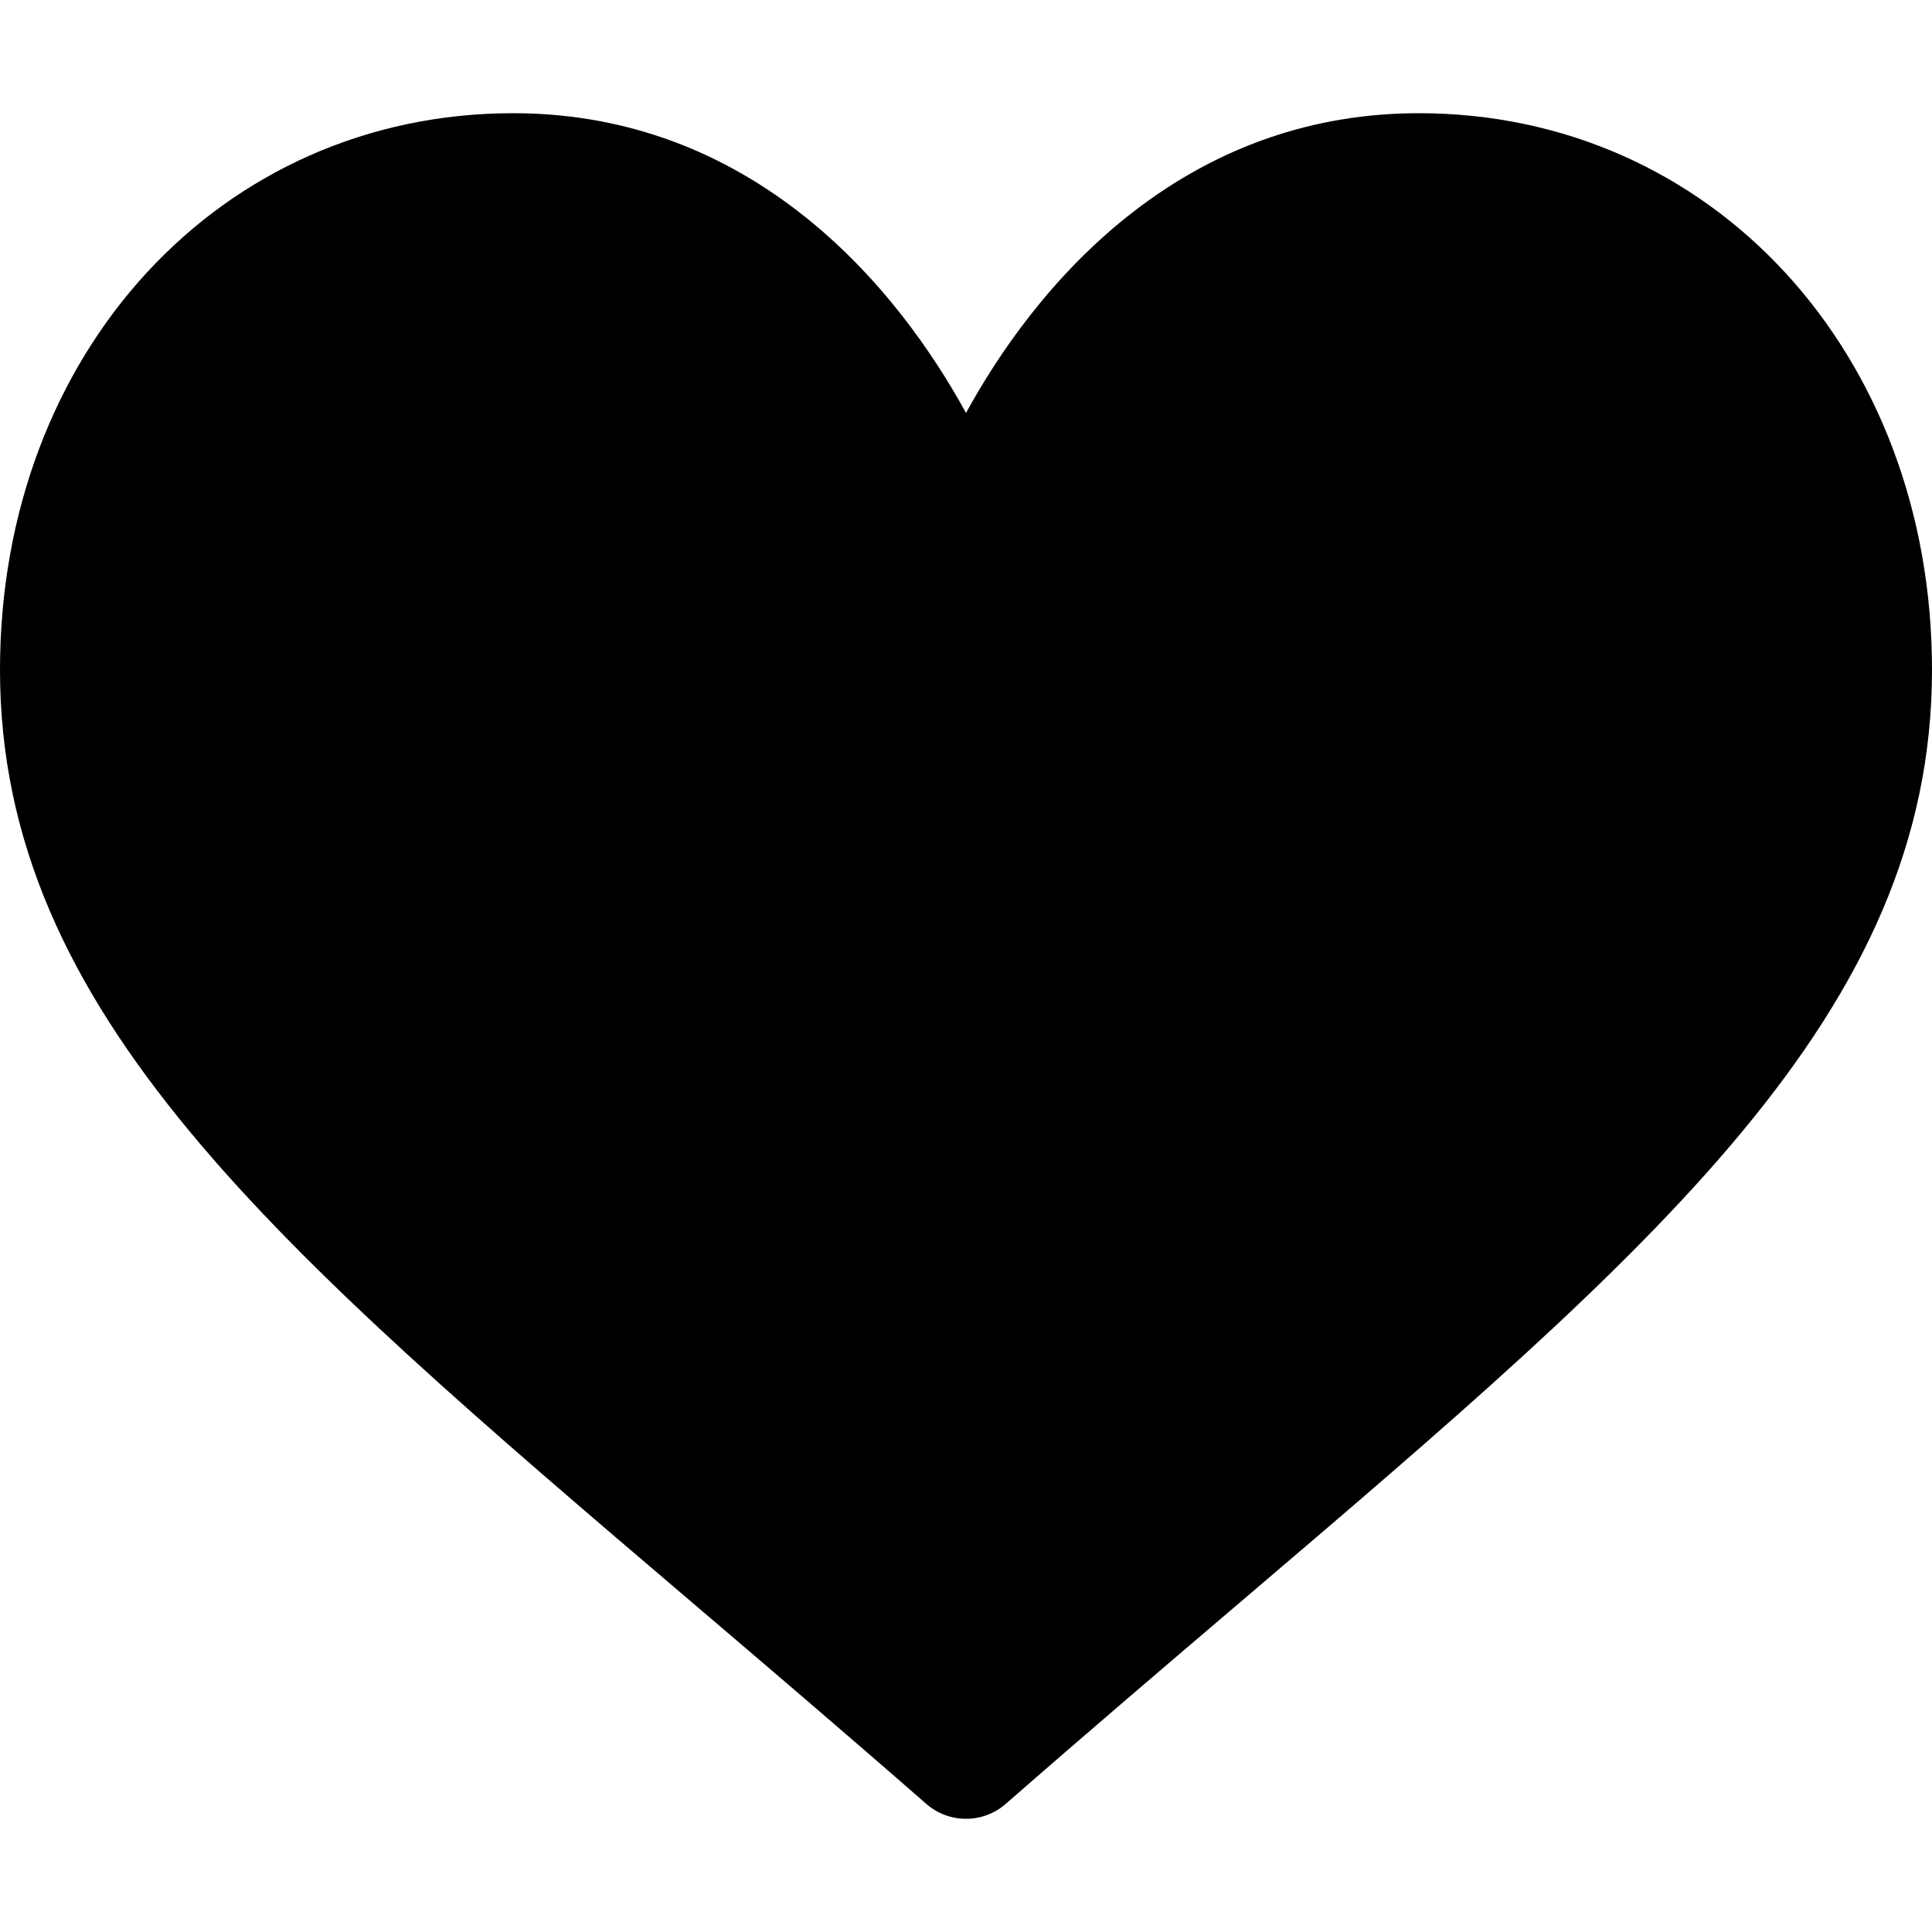
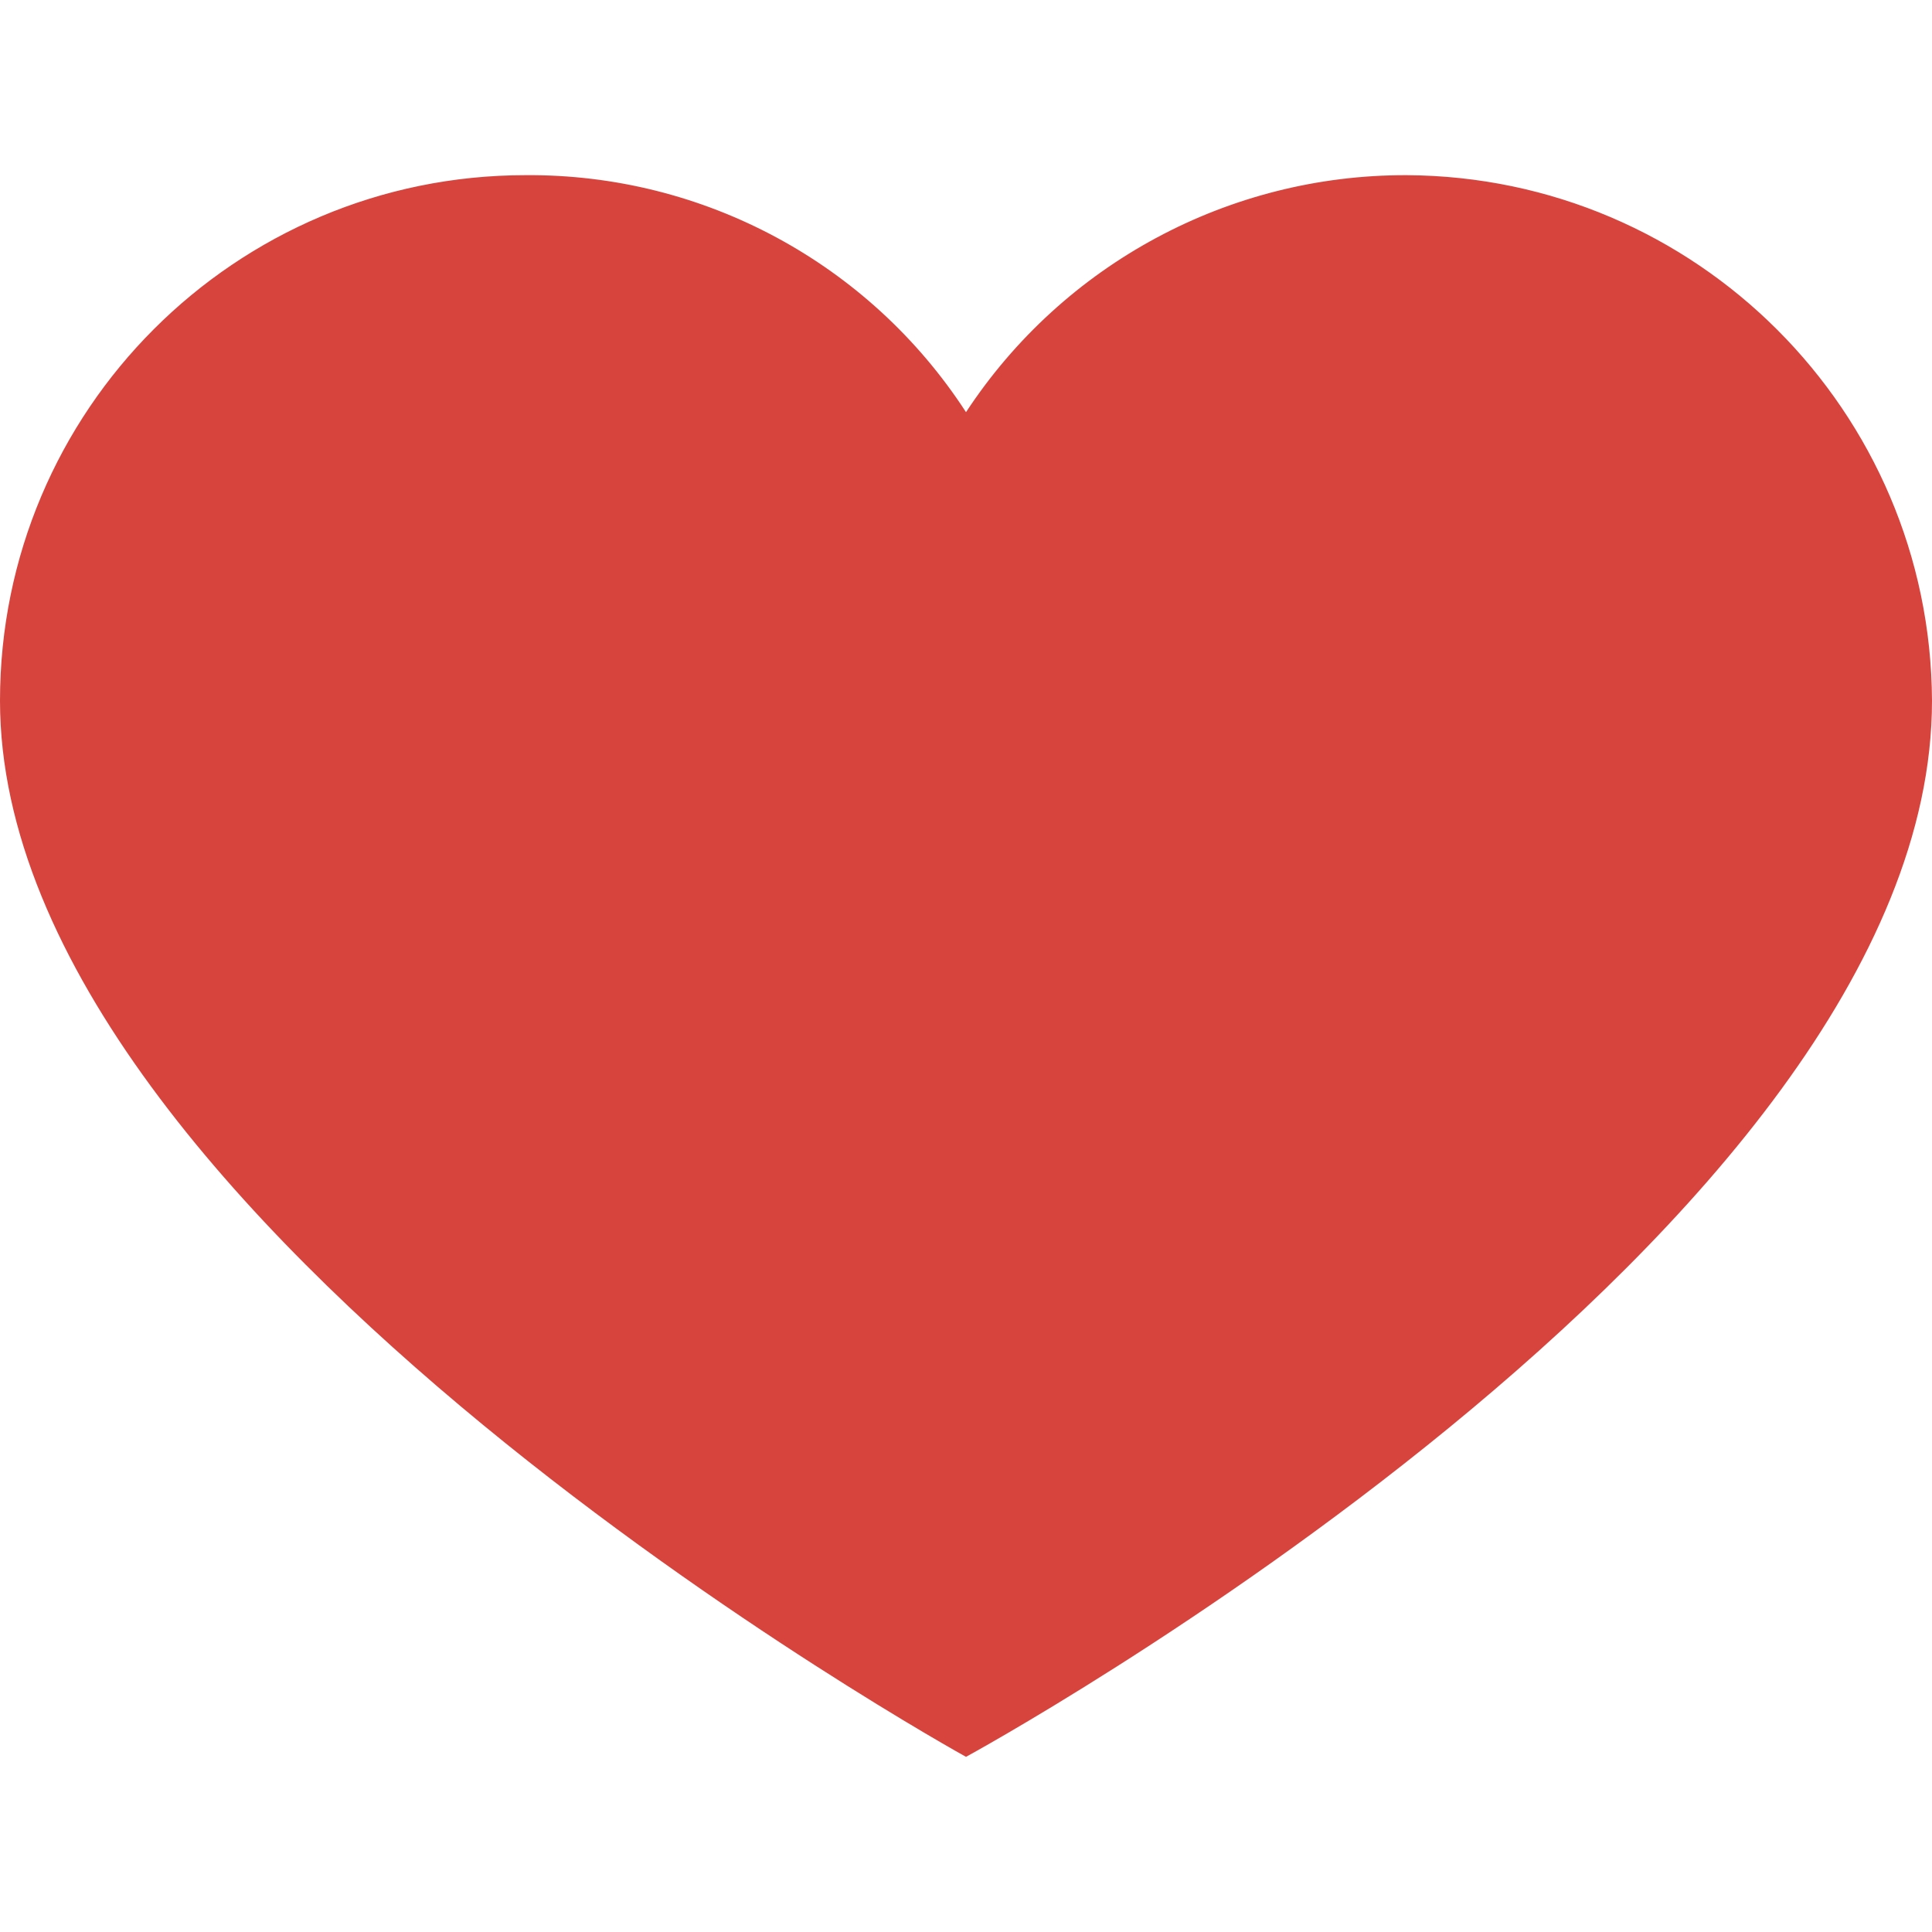
- <svg xmlns="http://www.w3.org/2000/svg" version="1.1" id="Capa_1" x="0px" y="0px" viewBox="0 0 512 512" style="enable-background:new 0 0 512 512;" xml:space="preserve">
+ <svg xmlns="http://www.w3.org/2000/svg" version="1.1" id="Capa_1" x="0px" y="0px" viewBox="0 0 391.837 391.837" style="enable-background:new 0 0 391.837 391.837;" xml:space="preserve">
  <g>
-     <g>
-       <path d="M376,30c-27.783,0-53.255,8.804-75.707,26.168c-21.525,16.647-35.856,37.85-44.293,53.268    c-8.437-15.419-22.768-36.621-44.293-53.268C189.255,38.804,163.783,30,136,30C58.468,30,0,93.417,0,177.514    c0,90.854,72.943,153.015,183.369,247.118c18.752,15.981,40.007,34.095,62.099,53.414C248.38,480.596,252.12,482,256,482    s7.62-1.404,10.532-3.953c22.094-19.322,43.348-37.435,62.111-53.425C439.057,330.529,512,268.368,512,177.514    C512,93.417,453.532,30,376,30z" />
-     </g>
+     <path style="fill:#D7443E;" d="M285.257,35.528c58.743,0.286,106.294,47.836,106.58,106.58   c0,107.624-195.918,214.204-195.918,214.204S0,248.165,0,142.108c0-58.862,47.717-106.58,106.58-106.58l0,0   c36.032-0.281,69.718,17.842,89.339,48.065C215.674,53.517,249.273,35.441,285.257,35.528z" />
  </g>
  <g>
</g>
  <g>
</g>
  <g>
</g>
  <g>
</g>
  <g>
</g>
  <g>
</g>
  <g>
</g>
  <g>
</g>
  <g>
</g>
  <g>
</g>
  <g>
</g>
  <g>
</g>
  <g>
</g>
  <g>
</g>
  <g>
</g>
</svg>
